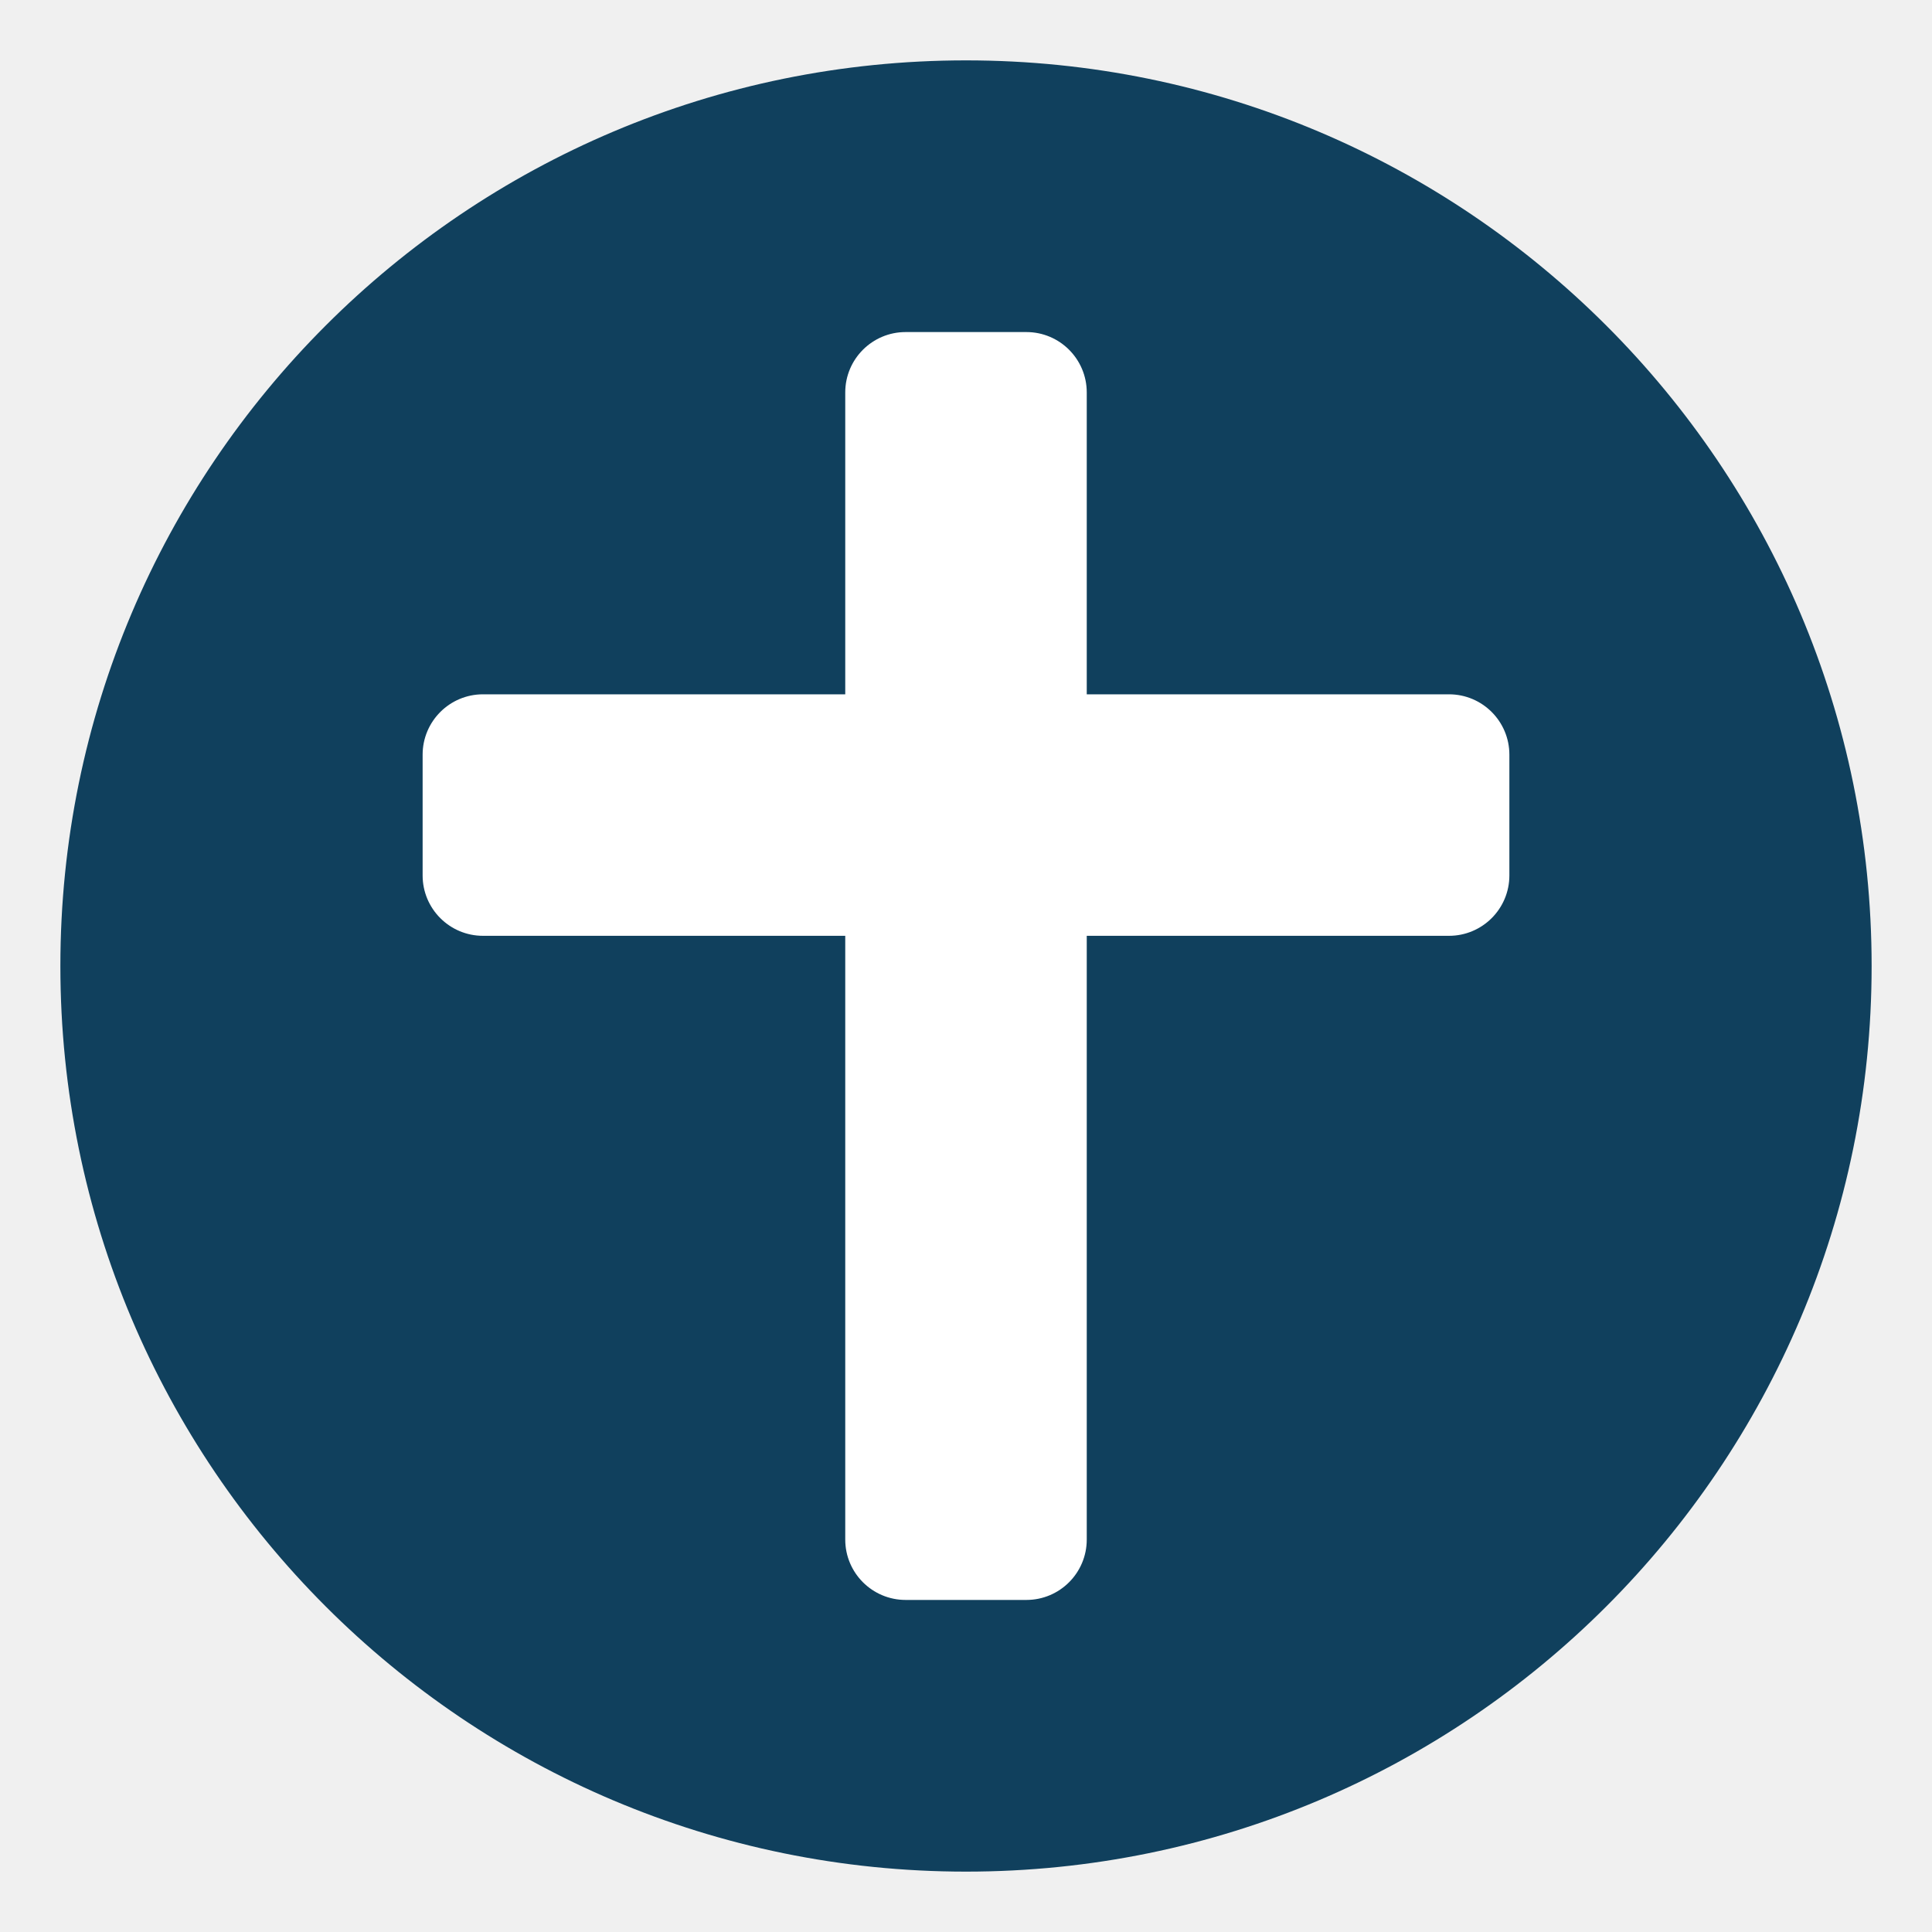
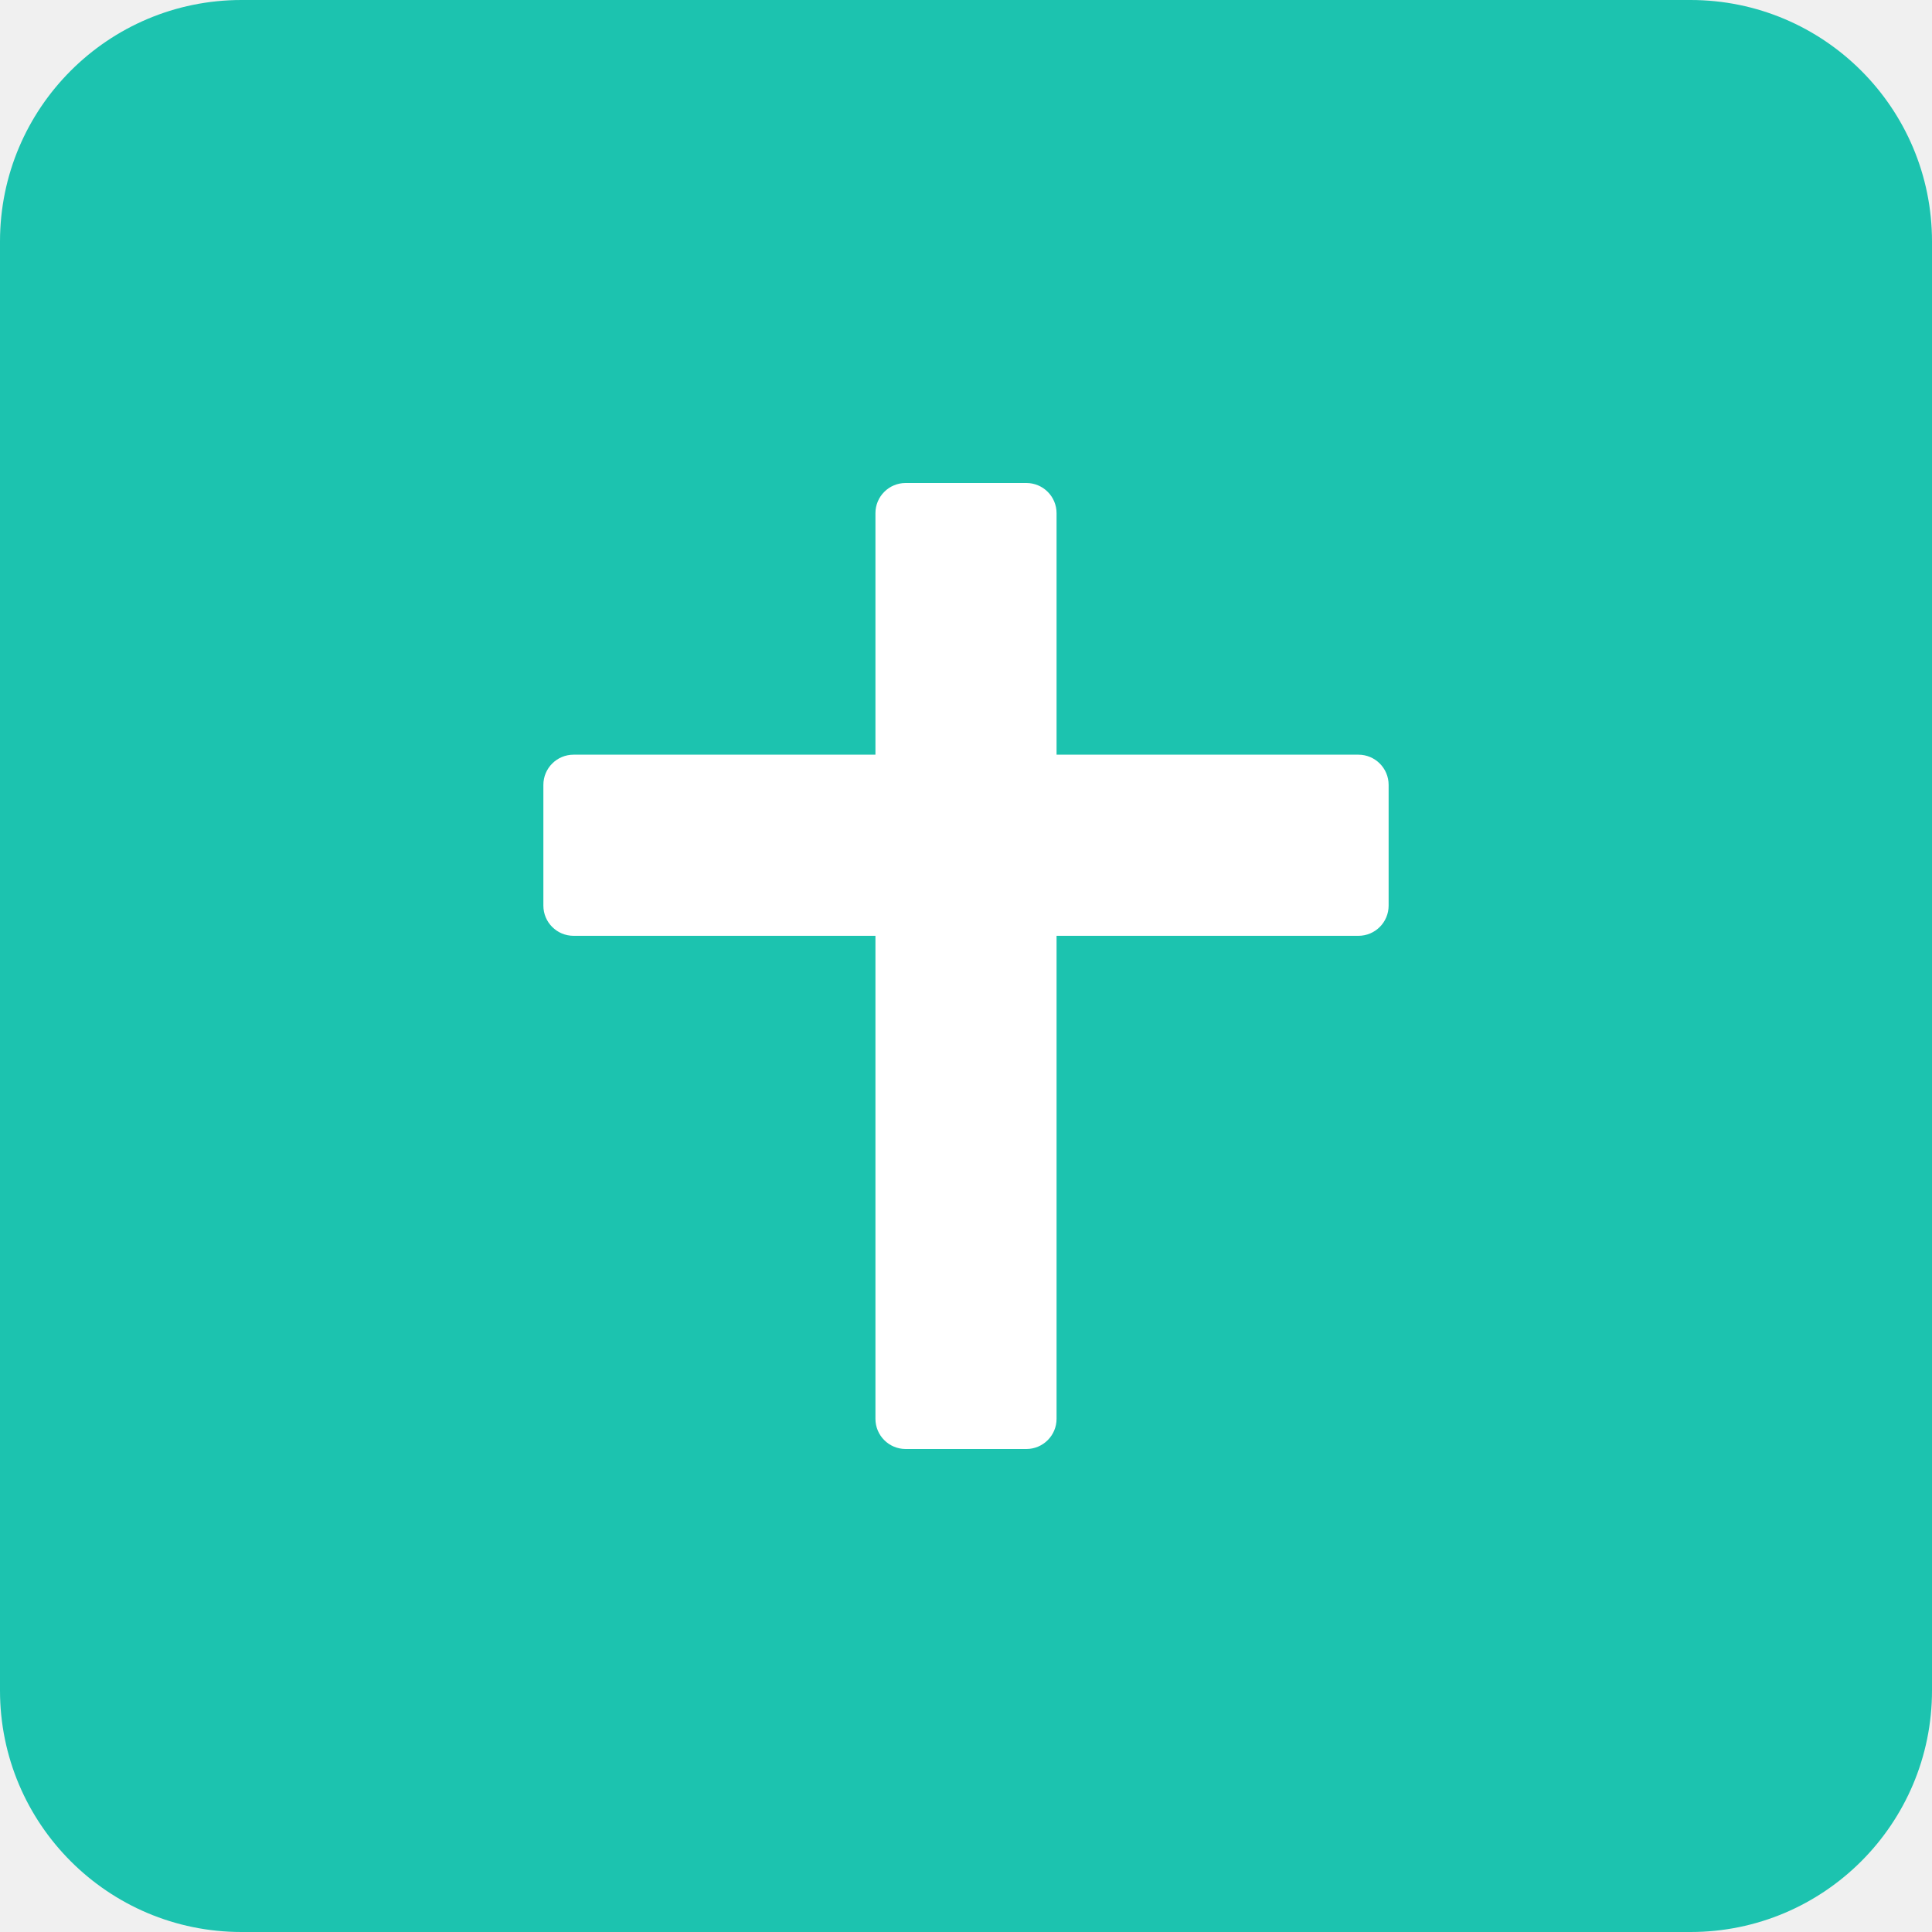
<svg xmlns="http://www.w3.org/2000/svg" width="512" height="512" viewBox="0 0 512 512">
-   <circle cx="256" cy="256" r="240" fill="#10405D" />
-   <rect x="224" y="88" width="64" height="336" rx="16" fill="#ffffff" />
-   <rect x="112" y="184" width="288" height="64" rx="16" fill="#ffffff" />
+   <rect x="0" y="0" width="512" height="512" rx="64" fill="#1CC3AF" />
+   <rect x="232" y="128" width="48" height="256" rx="8" fill="#FFFFFF" />
+   <rect x="144" y="200" width="224" height="48" rx="8" fill="#FFFFFF" />
</svg>
